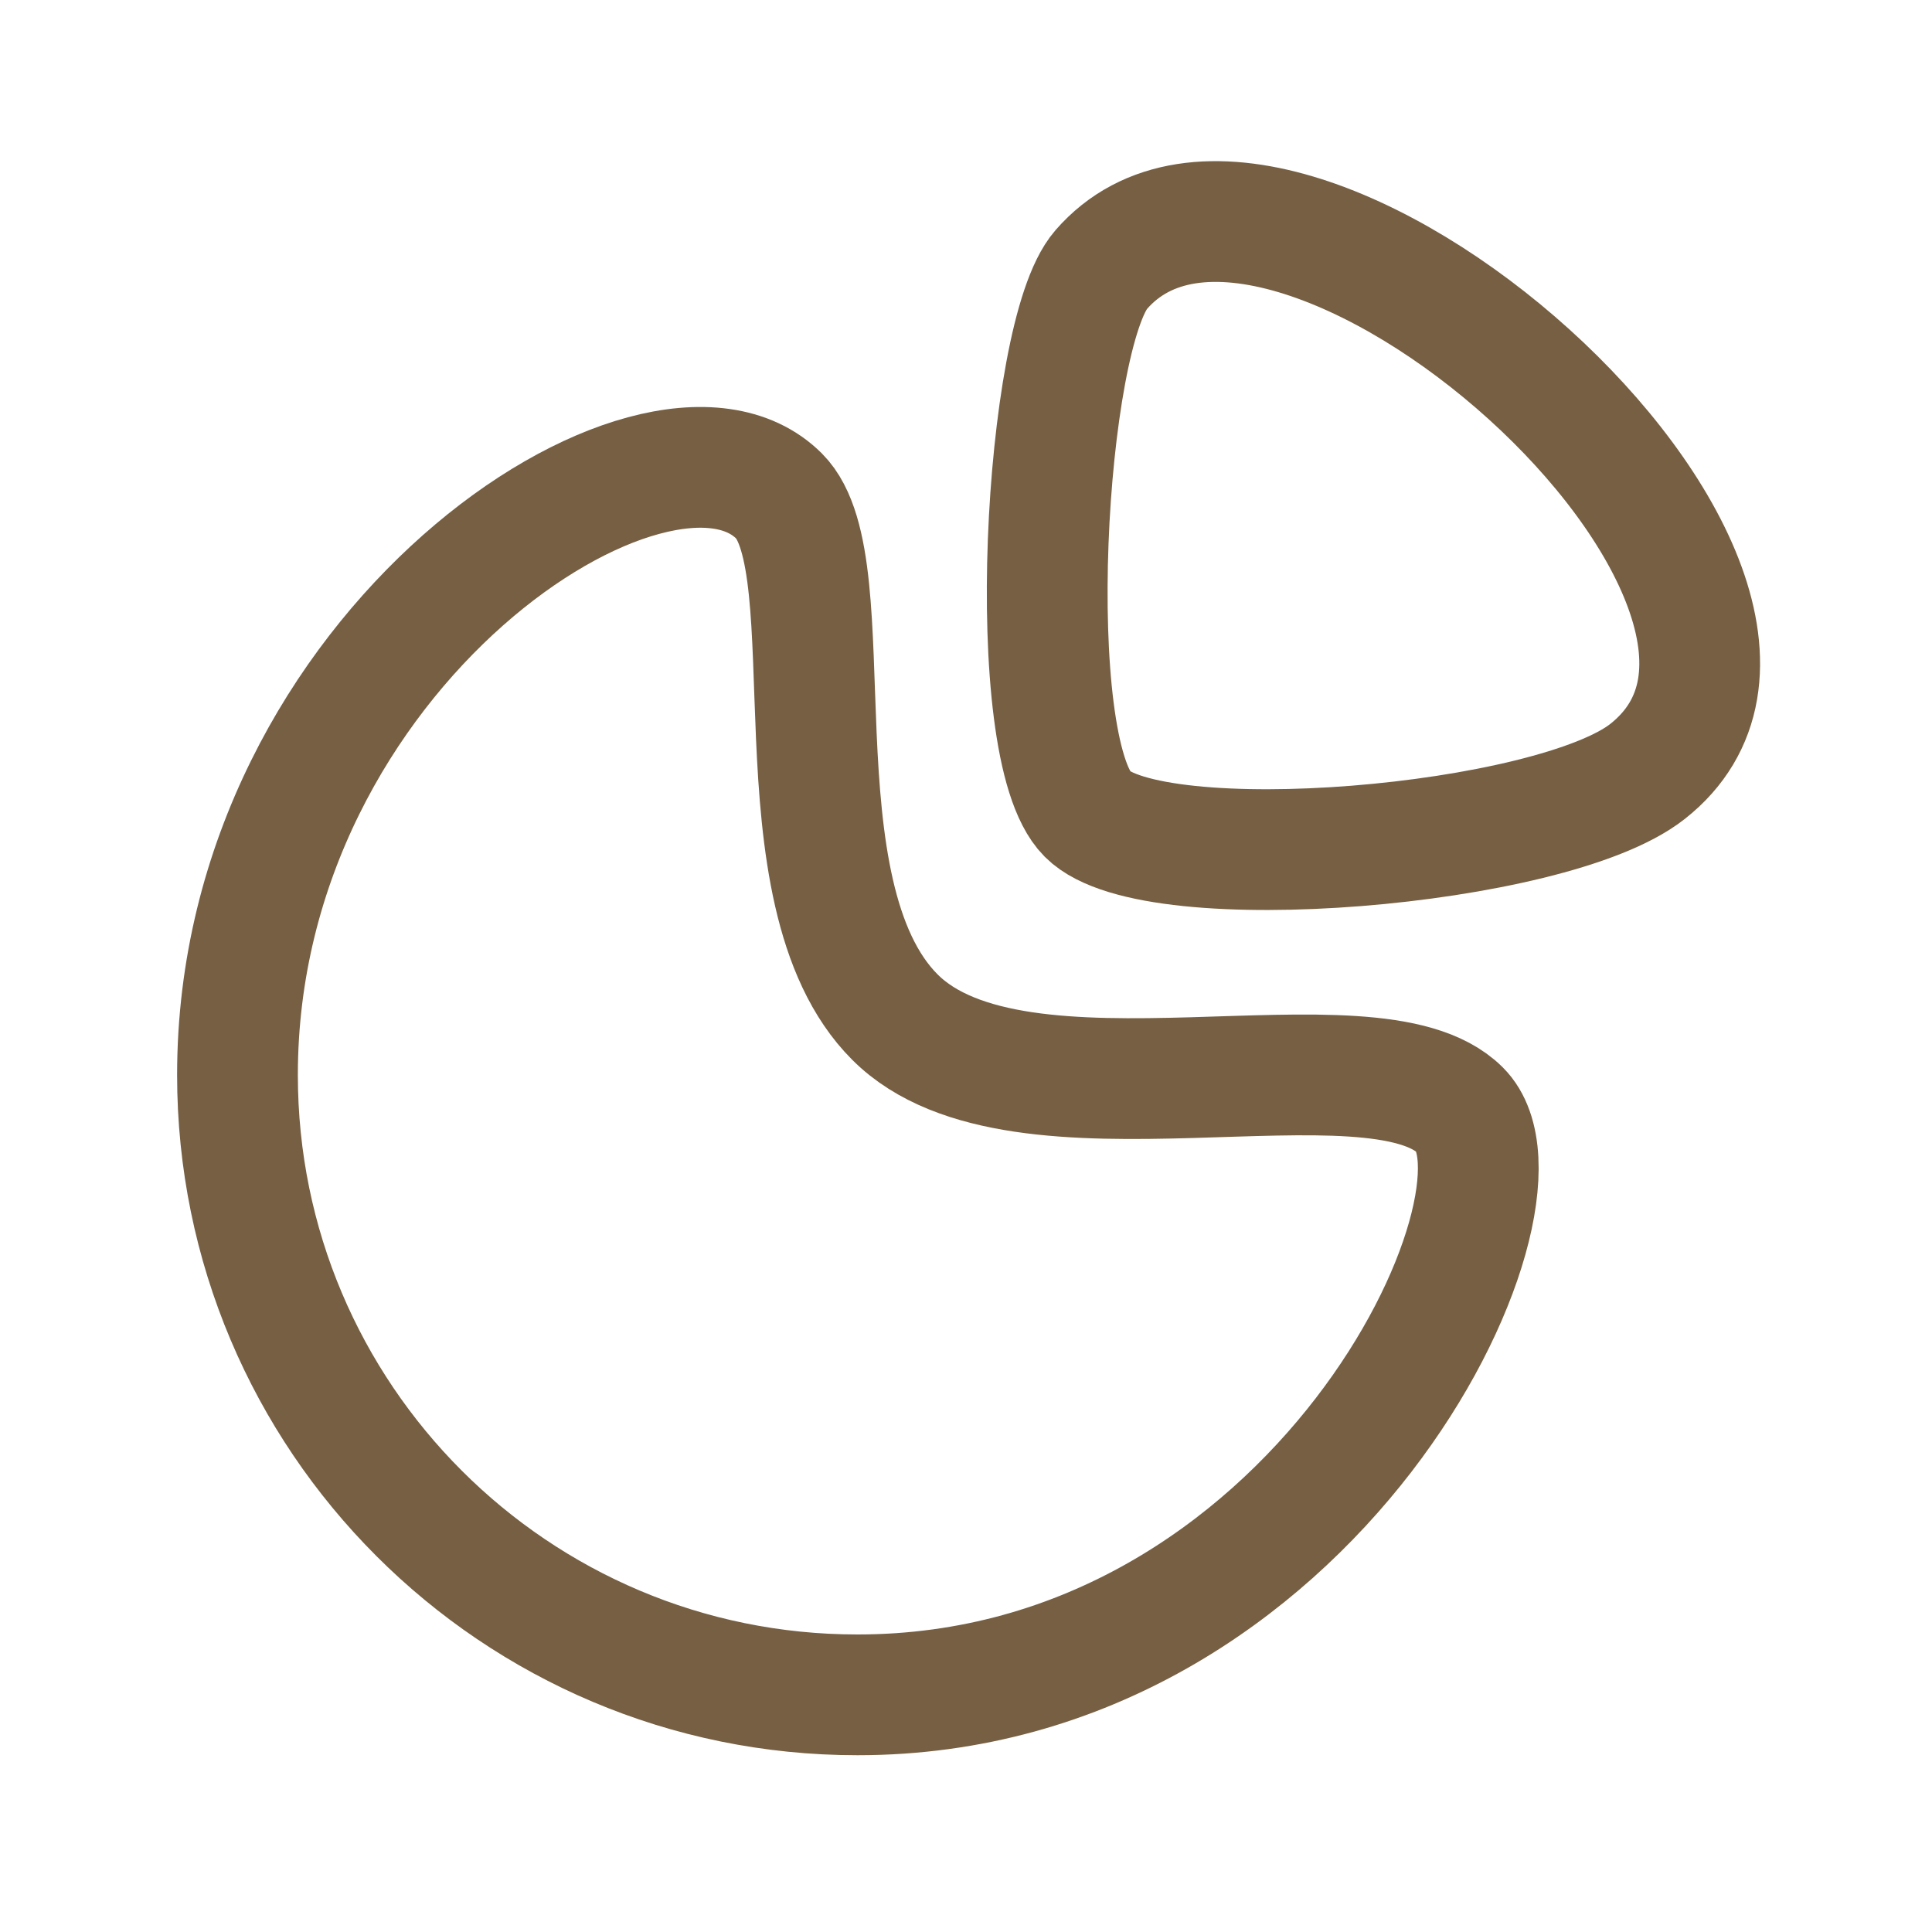
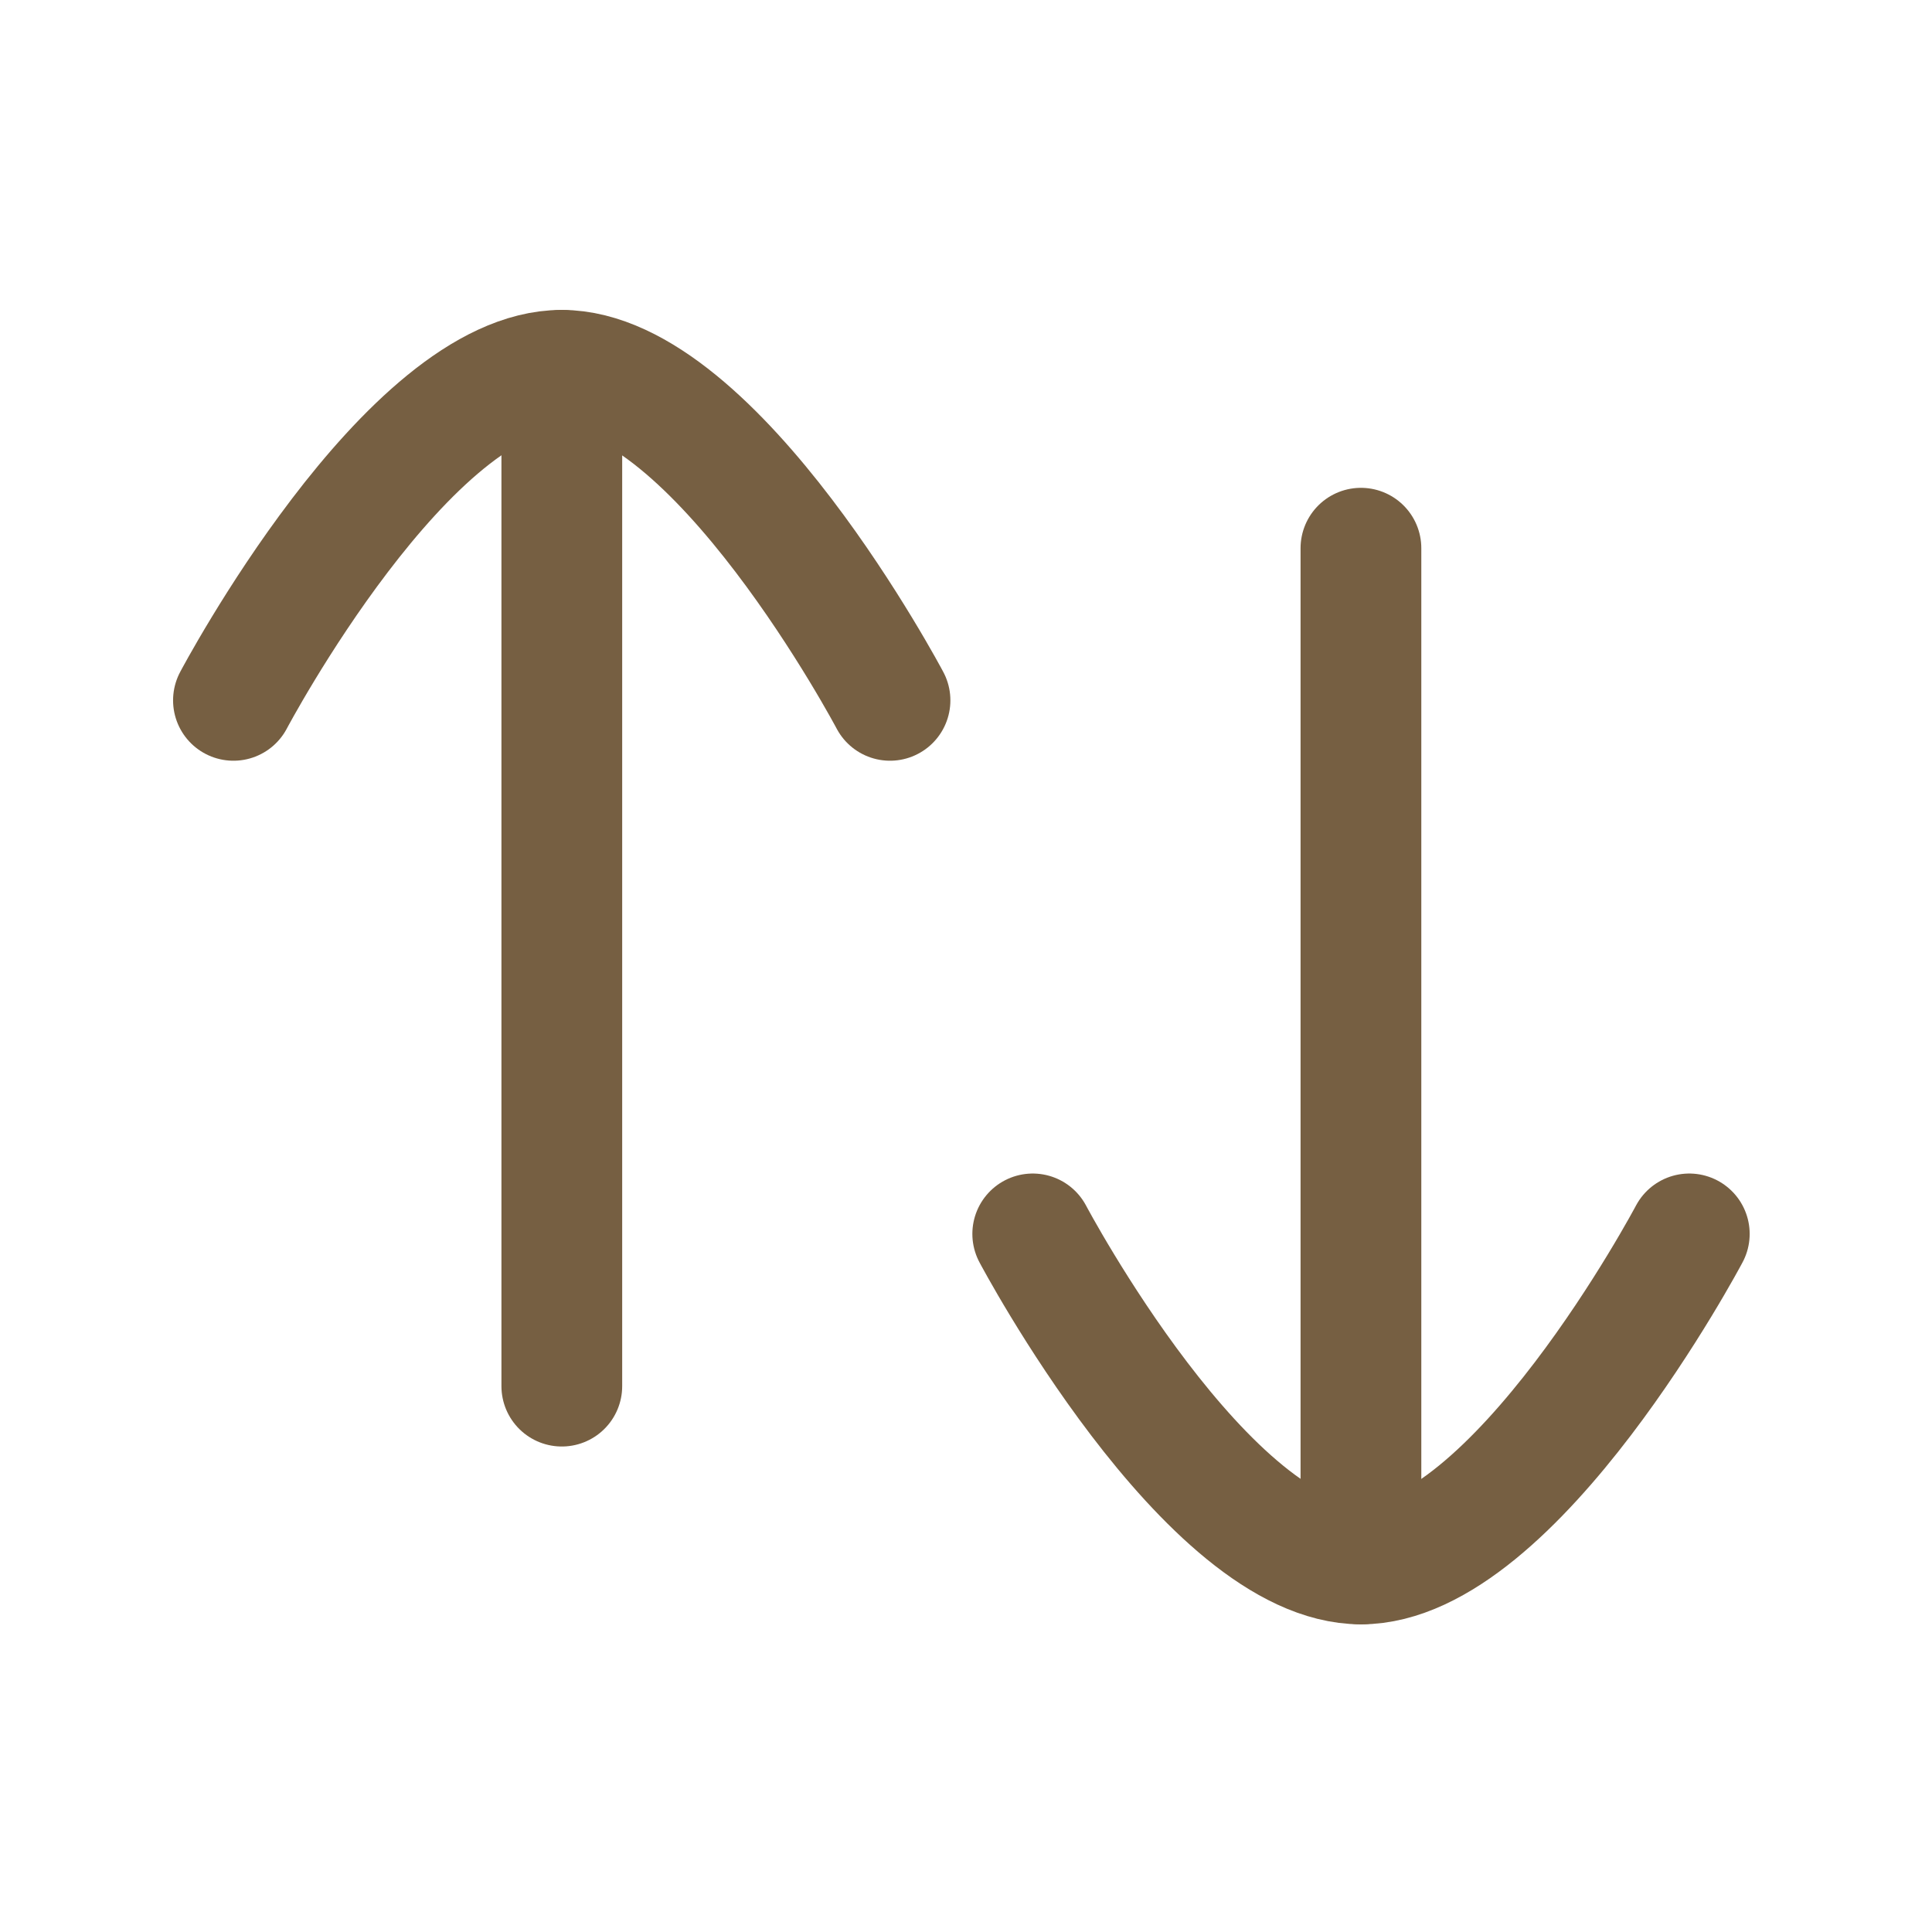
<svg xmlns="http://www.w3.org/2000/svg" viewBox="0 0 24 24" aria-hidden="true">
-   <g transform="translate(2.2 2)">
-     <path d="M.67.6C-.038,1.414-.32,6.539.5,7.363s5.768.406,6.956-.529C10.317,4.583,2.93-2,.67.6Z" transform="translate(10.809 0.75)" fill="none" stroke="#765f42" stroke-linecap="round" stroke-linejoin="round" stroke-miterlimit="10" stroke-width="1.5" />
-     <path d="M15.188,7.984c1.084,1.084-1.79,7.264-7.486,7.264A7.7,7.7,0,0,1,0,7.547c0-5.3,5.229-8.69,6.728-7.191.863.863-.109,4.924,1.439,6.473S14.1,6.9,15.188,7.984Z" transform="translate(0.75 3.806)" fill="none" stroke="#765f42" stroke-linecap="round" stroke-linejoin="round" stroke-miterlimit="10" stroke-width="1.5" />
+   <g transform="translate(2.9 4.6)">
+     <path d="M.5,0V12.618" transform="translate(3.579 0.001)" fill="none" stroke="#765f42" stroke-linecap="round" stroke-linejoin="round" stroke-miterlimit="10" stroke-width="1.5" />
+     <path d="M0,4.1S2.169,0,4.078,0,8.156,4.1,8.156,4.1" transform="translate(0 0)" fill="none" stroke="#765f42" stroke-linecap="round" stroke-linejoin="round" stroke-miterlimit="10" stroke-width="1.5" />
+     <path d="M.5,12.618V0" transform="translate(13.506 2.21)" fill="none" stroke="#765f42" stroke-linecap="round" stroke-linejoin="round" stroke-miterlimit="10" stroke-width="1.5" />
+     <path d="M8.156,0S5.986,4.1,4.078,4.1,0,0,0,0" transform="translate(9.929 10.728)" fill="none" stroke="#765f42" stroke-linecap="round" stroke-linejoin="round" stroke-miterlimit="10" stroke-width="1.5" />
  </g>
</svg>
